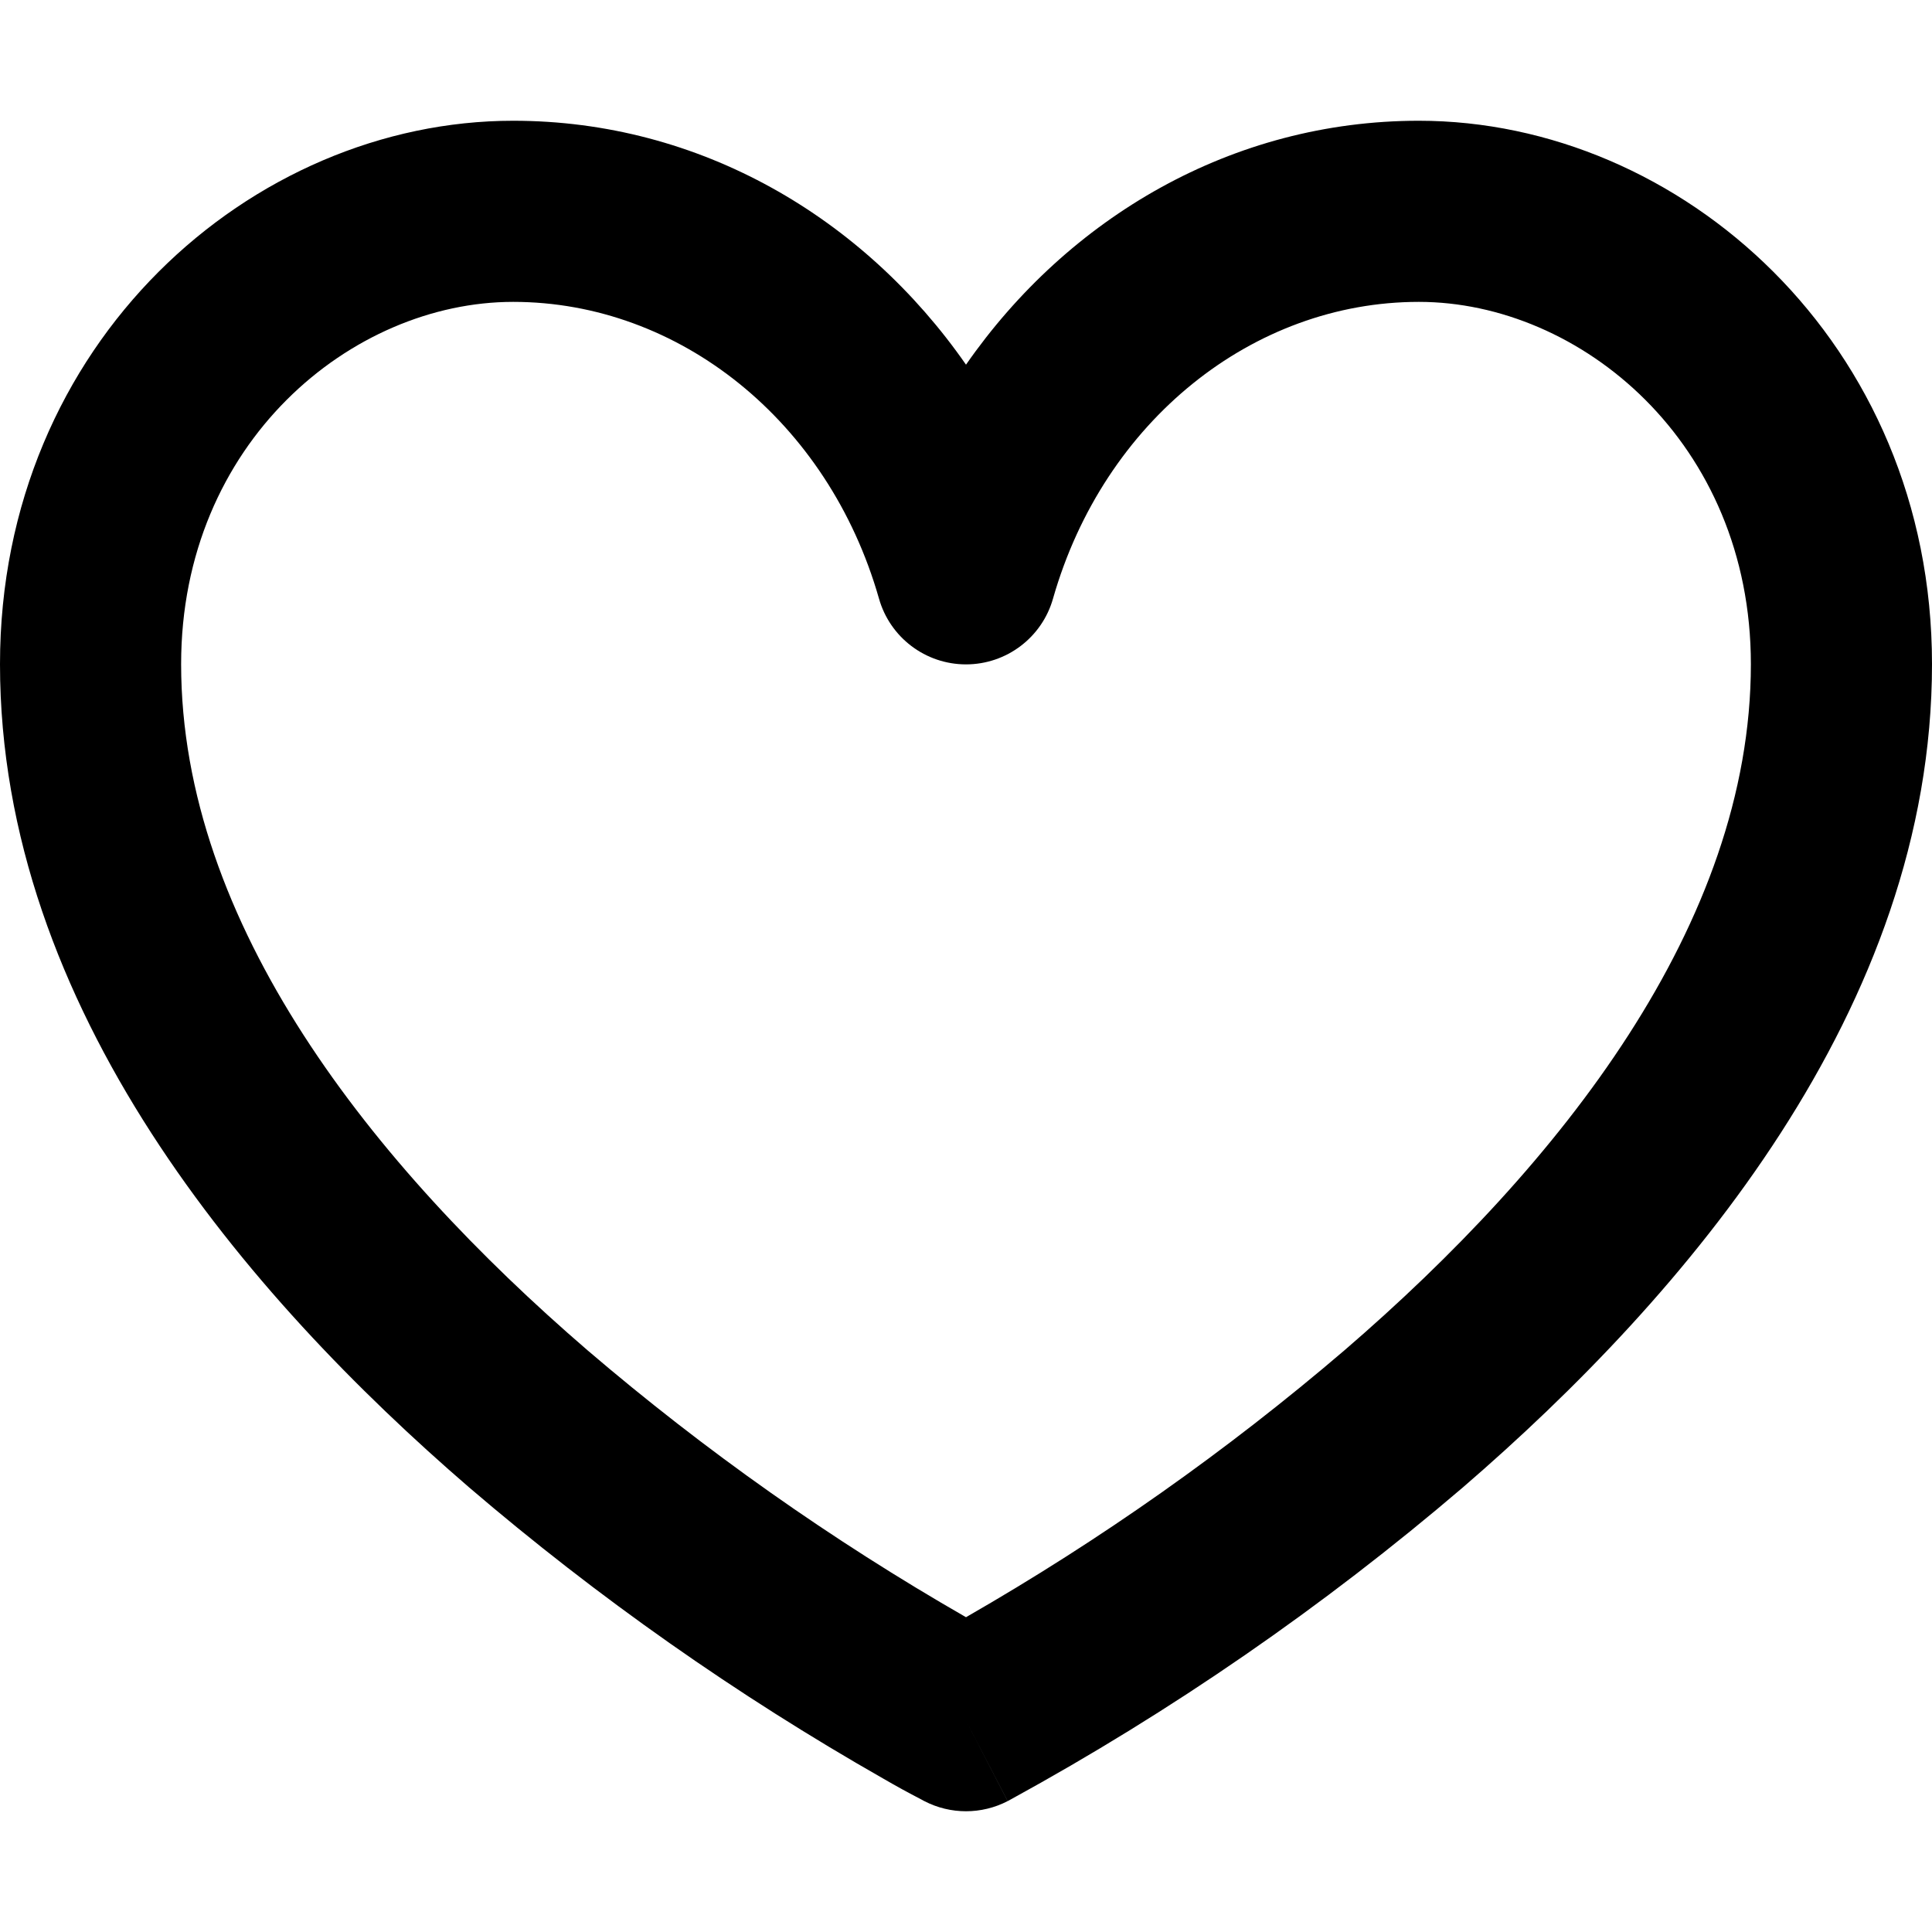
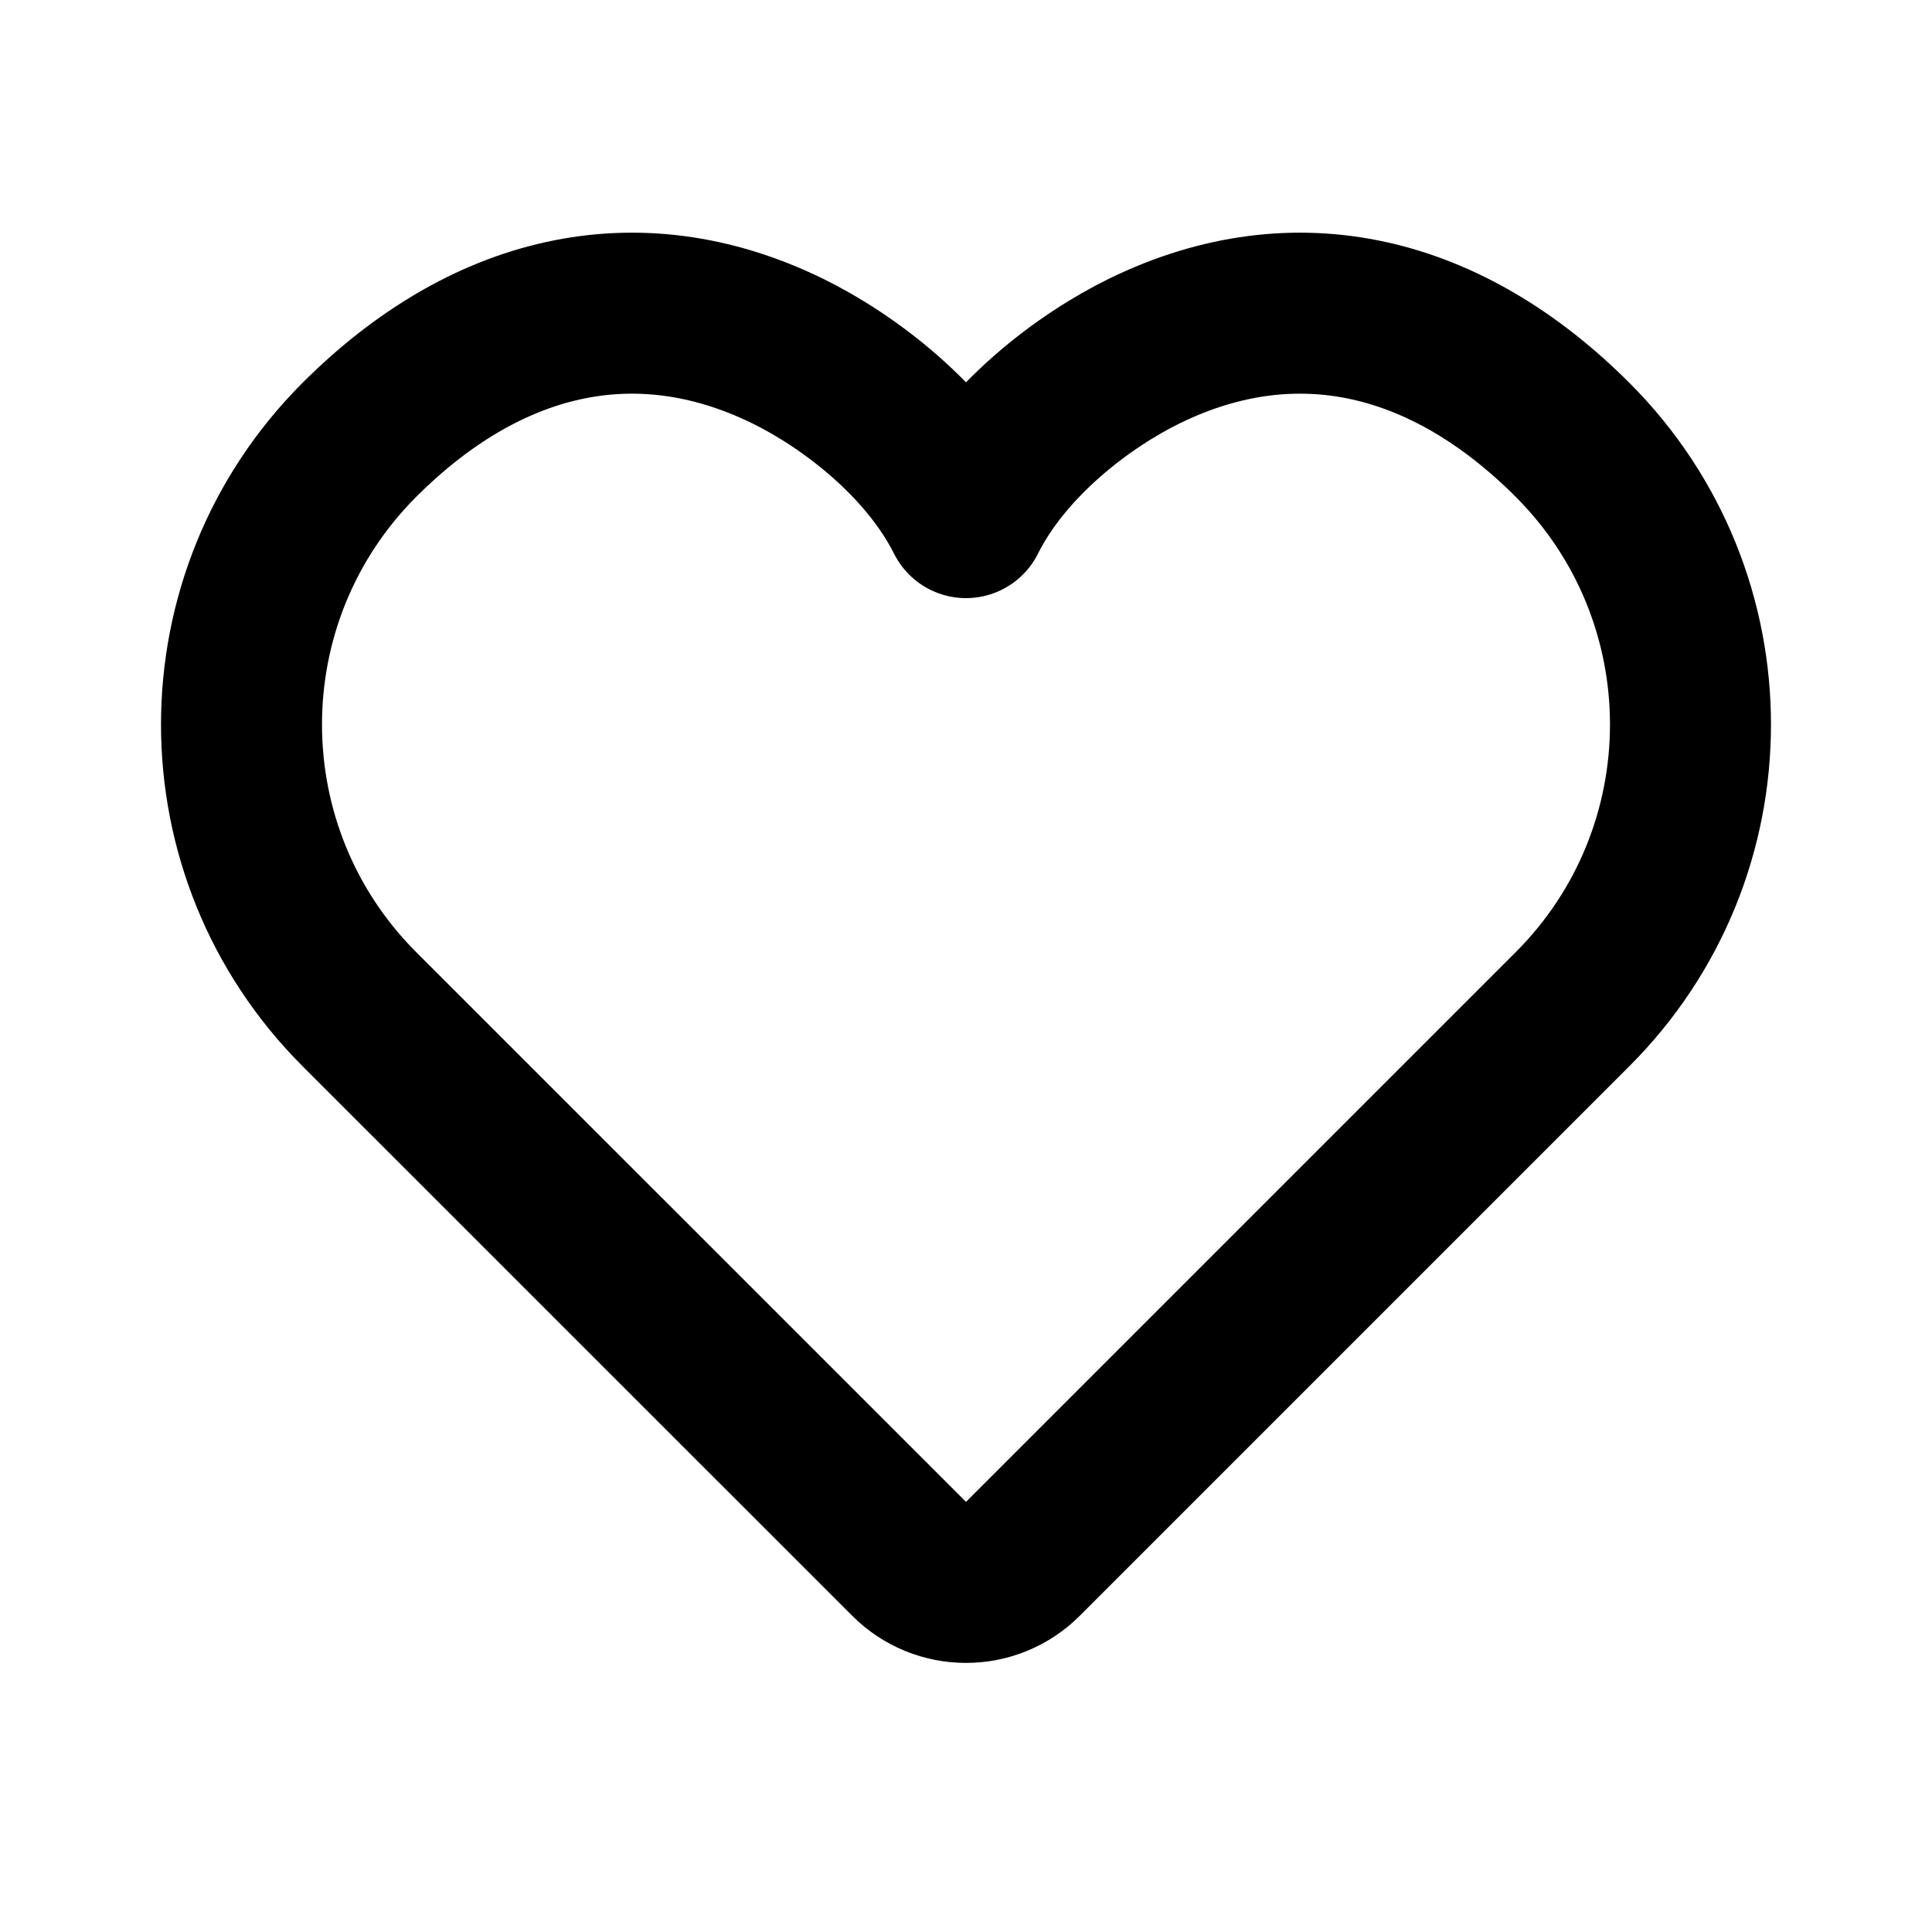
- <svg xmlns="http://www.w3.org/2000/svg" viewBox="0 0 16 16" fill="currentColor">
-   <path d="m8 14.25.345.666a.75.75 0 0 1-.69 0l-.008-.004-.018-.01a7.152 7.152 0 0 1-.31-.17 22.055 22.055 0 0 1-3.434-2.414C2.045 10.731 0 8.35 0 5.5 0 2.836 2.086 1 4.25 1 5.797 1 7.153 1.802 8 3.02 8.847 1.802 10.203 1 11.75 1 13.914 1 16 2.836 16 5.5c0 2.85-2.045 5.231-3.885 6.818a22.066 22.066 0 0 1-3.744 2.584l-.018.01-.006.003h-.002ZM4.25 2.5c-1.336 0-2.75 1.164-2.75 3 0 2.15 1.58 4.144 3.365 5.682A20.58 20.58 0 0 0 8 13.393a20.58 20.58 0 0 0 3.135-2.211C12.92 9.644 14.5 7.65 14.5 5.5c0-1.836-1.414-3-2.75-3-1.373 0-2.609.986-3.029 2.456a.749.749 0 0 1-1.442 0C6.859 3.486 5.623 2.5 4.25 2.5Z" />
+ <svg xmlns="http://www.w3.org/2000/svg" width="800px" height="800px" viewBox="0 0 24 24" fill="none">
+   <path d="M19.535 5.464C21.488 7.417 21.488 10.583 19.535 12.536L12.707 19.364C12.317 19.755 11.683 19.755 11.293 19.364L4.464 12.536C2.512 10.583 2.512 7.417 4.464 5.464C6.017 3.912 7.891 3.437 9.781 4.359C10.532 4.726 11.516 5.464 12 6.43C12.484 5.464 13.468 4.726 14.219 4.359C16.109 3.437 17.983 3.912 19.535 5.464Z" stroke="#000000" stroke-width="2" stroke-linecap="round" stroke-linejoin="round" />
</svg>
